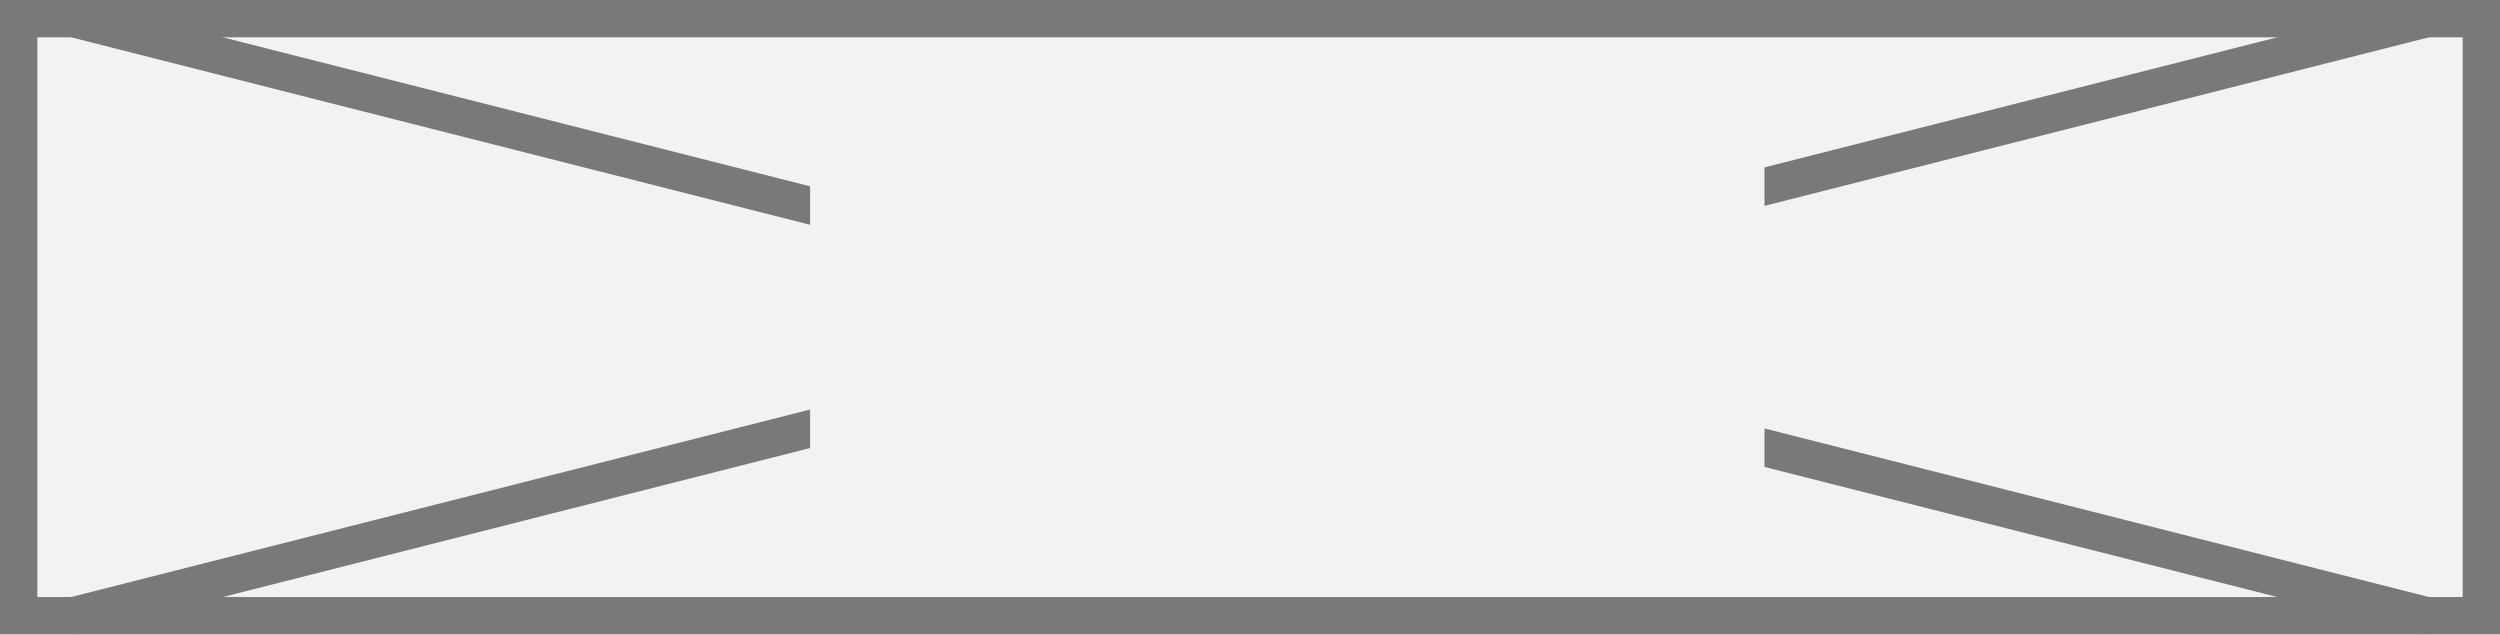
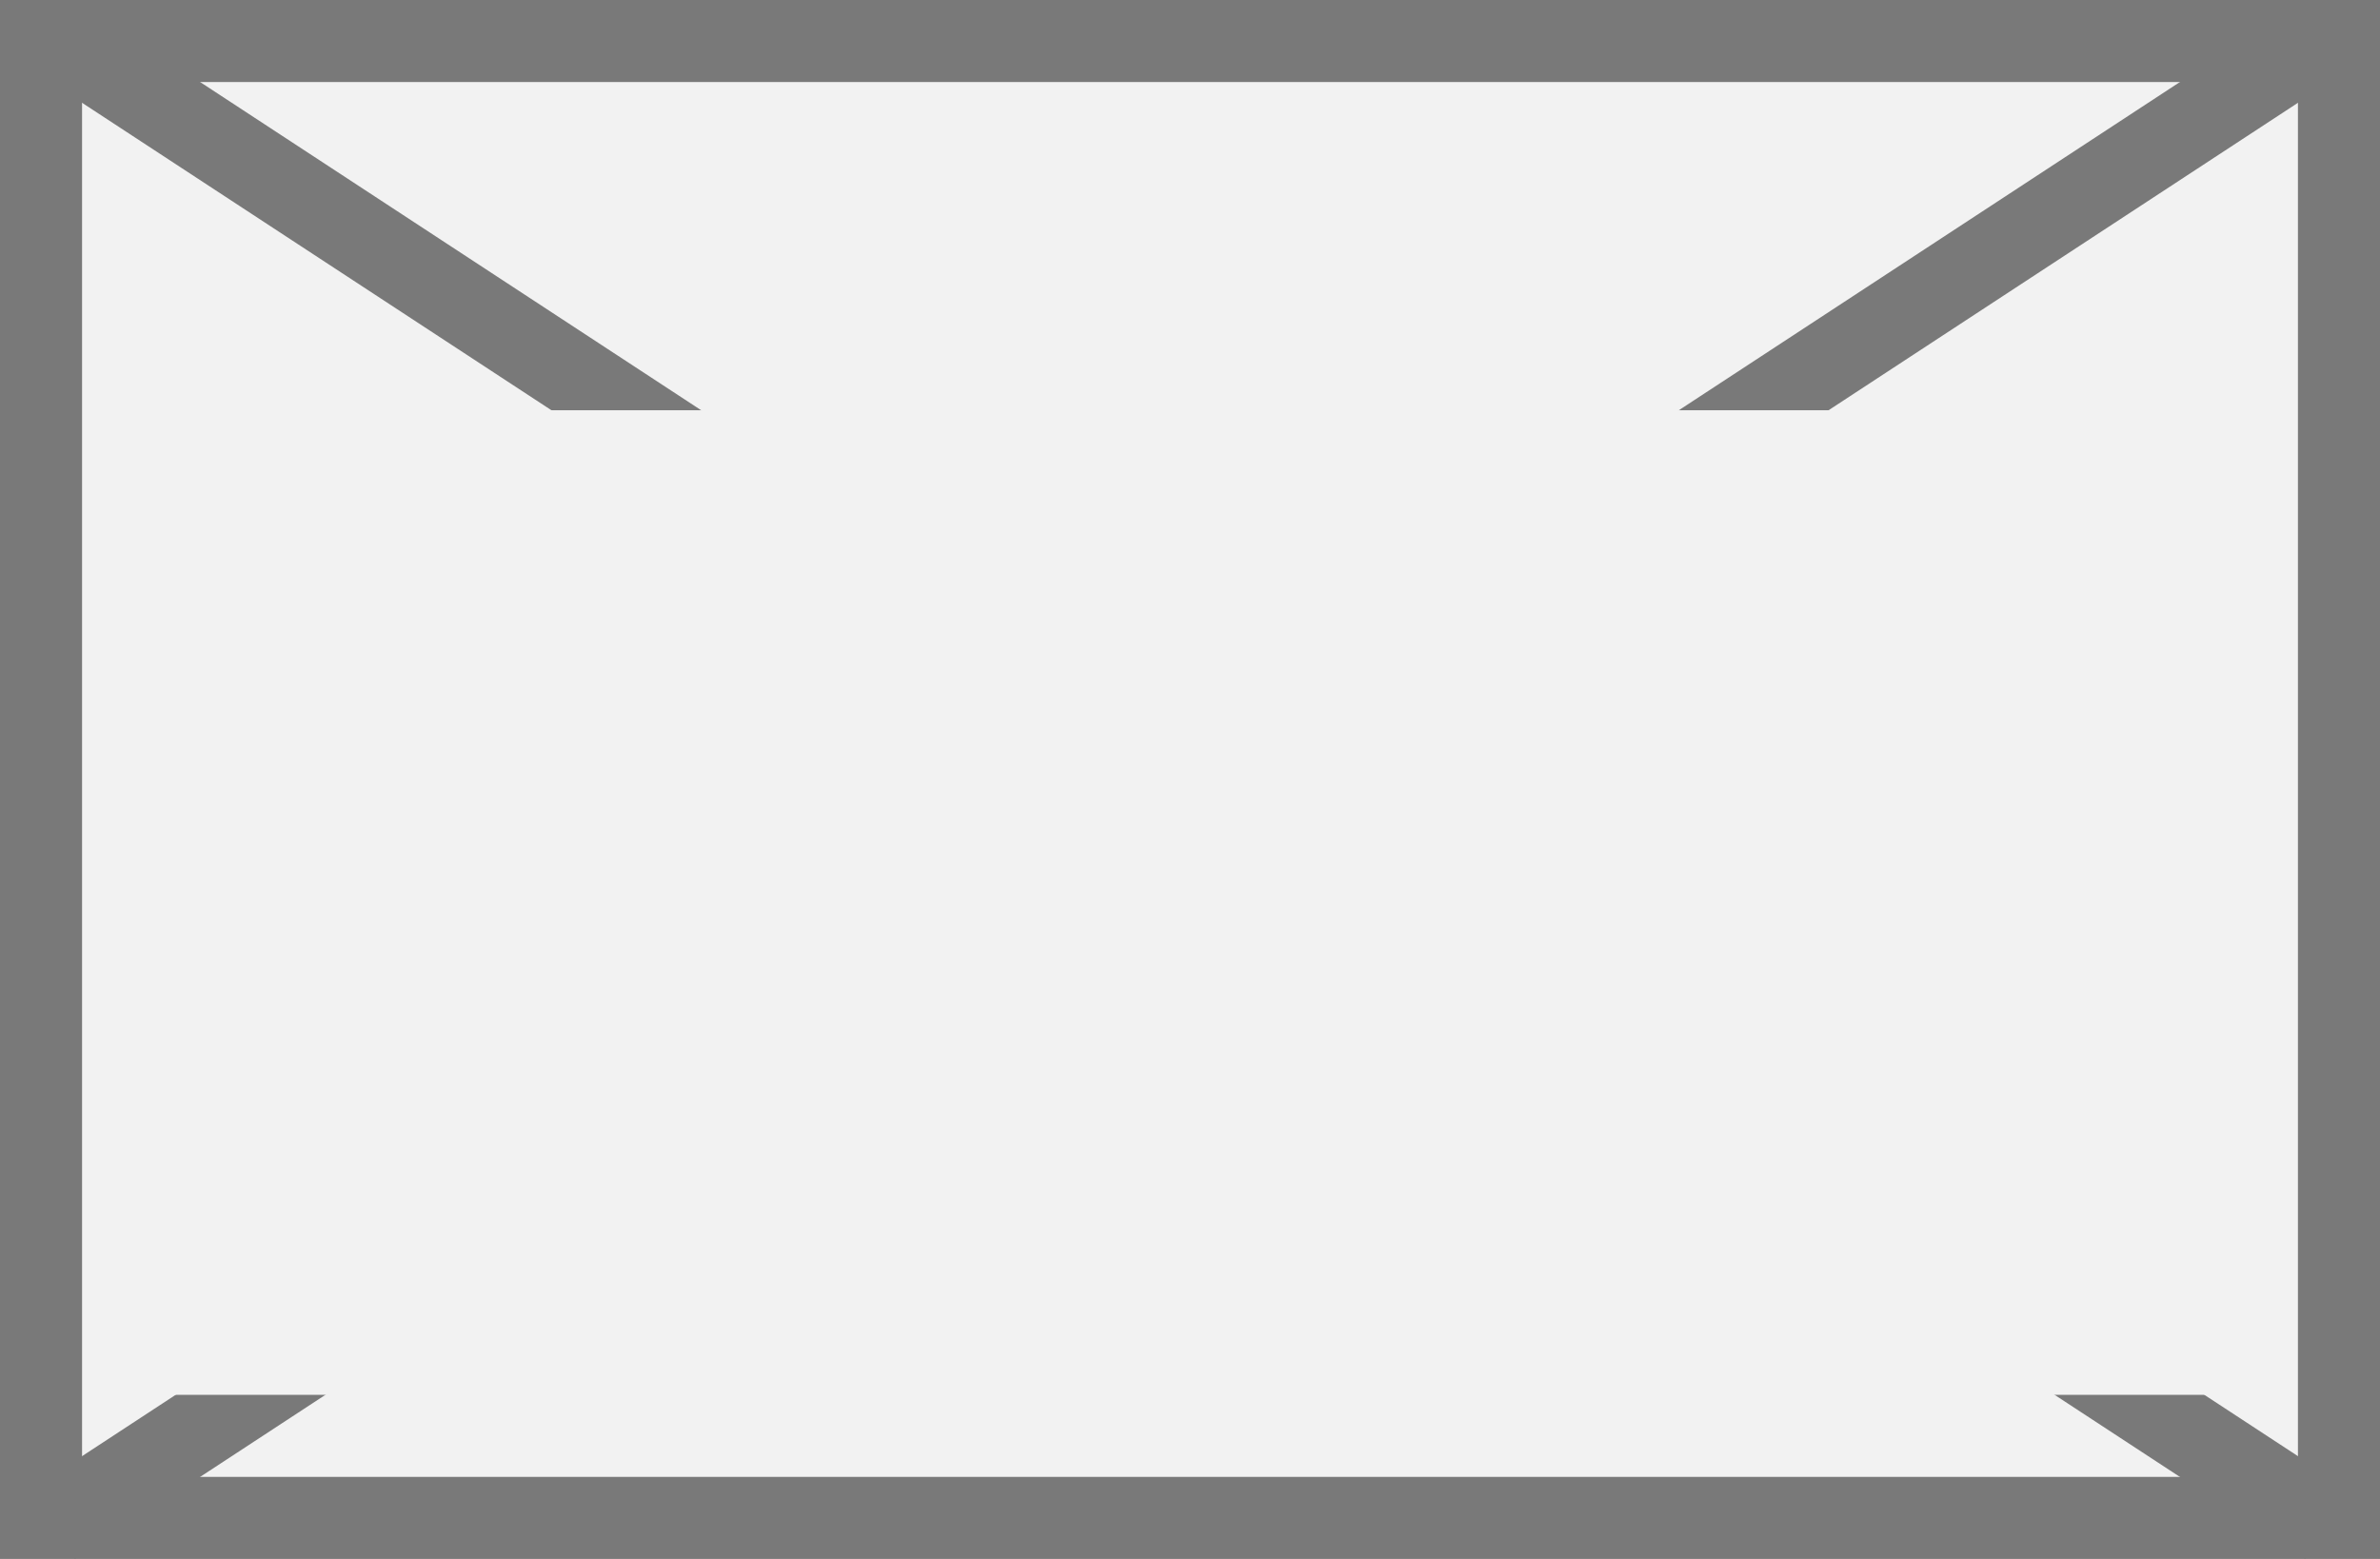
- <svg xmlns="http://www.w3.org/2000/svg" version="1.1" width="67px" height="17px">
+ <svg xmlns="http://www.w3.org/2000/svg" version="1.1" width="29px" height="19px">
  <defs>
-     <mask fill="white" id="clip160">
-       <path d="M 1967.711 1452  L 1993.289 1452  L 1993.289 1471  L 1967.711 1471  Z M 1946 1452  L 2013 1452  L 2013 1469  L 1946 1469  Z " fill-rule="evenodd" />
+     <mask fill="white" id="clip31">
+       <path d="M 367 146  L 396 146  L 396 158  L 367 158  Z M 366 141  L 395 141  L 395 160  L 366 160  Z " fill-rule="evenodd" />
    </mask>
  </defs>
-   <g transform="matrix(1 0 0 1 -1946 -1452 )">
-     <path d="M 1946.5 1452.5  L 2012.5 1452.5  L 2012.5 1468.5  L 1946.5 1468.5  L 1946.5 1452.5  Z " fill-rule="nonzero" fill="#f2f2f2" stroke="none" />
-     <path d="M 1946.5 1452.5  L 2012.5 1452.5  L 2012.5 1468.5  L 1946.5 1468.5  L 1946.5 1452.5  Z " stroke-width="1" stroke="#797979" fill="none" />
-     <path d="M 1947.91 1452.485  L 2011.09 1468.515  M 2011.09 1452.485  L 1947.91 1468.515  " stroke-width="1" stroke="#797979" fill="none" mask="url(#clip160)" />
+   <g transform="matrix(1 0 0 1 -366 -141 )">
+     <path d="M 366.5 141.5  L 394.5 141.5  L 394.5 159.5  L 366.5 159.5  L 366.5 141.5  Z " fill-rule="nonzero" fill="#f2f2f2" stroke="none" />
+     <path d="M 366.5 141.5  L 394.5 141.5  L 394.5 159.5  L 366.5 159.5  L 366.5 141.5  Z " stroke-width="1" stroke="#797979" fill="none" />
+     <path d="M 366.638 141.418  L 394.362 159.582  M 394.362 141.418  L 366.638 159.582  " stroke-width="1" stroke="#797979" fill="none" mask="url(#clip31)" />
  </g>
</svg>
